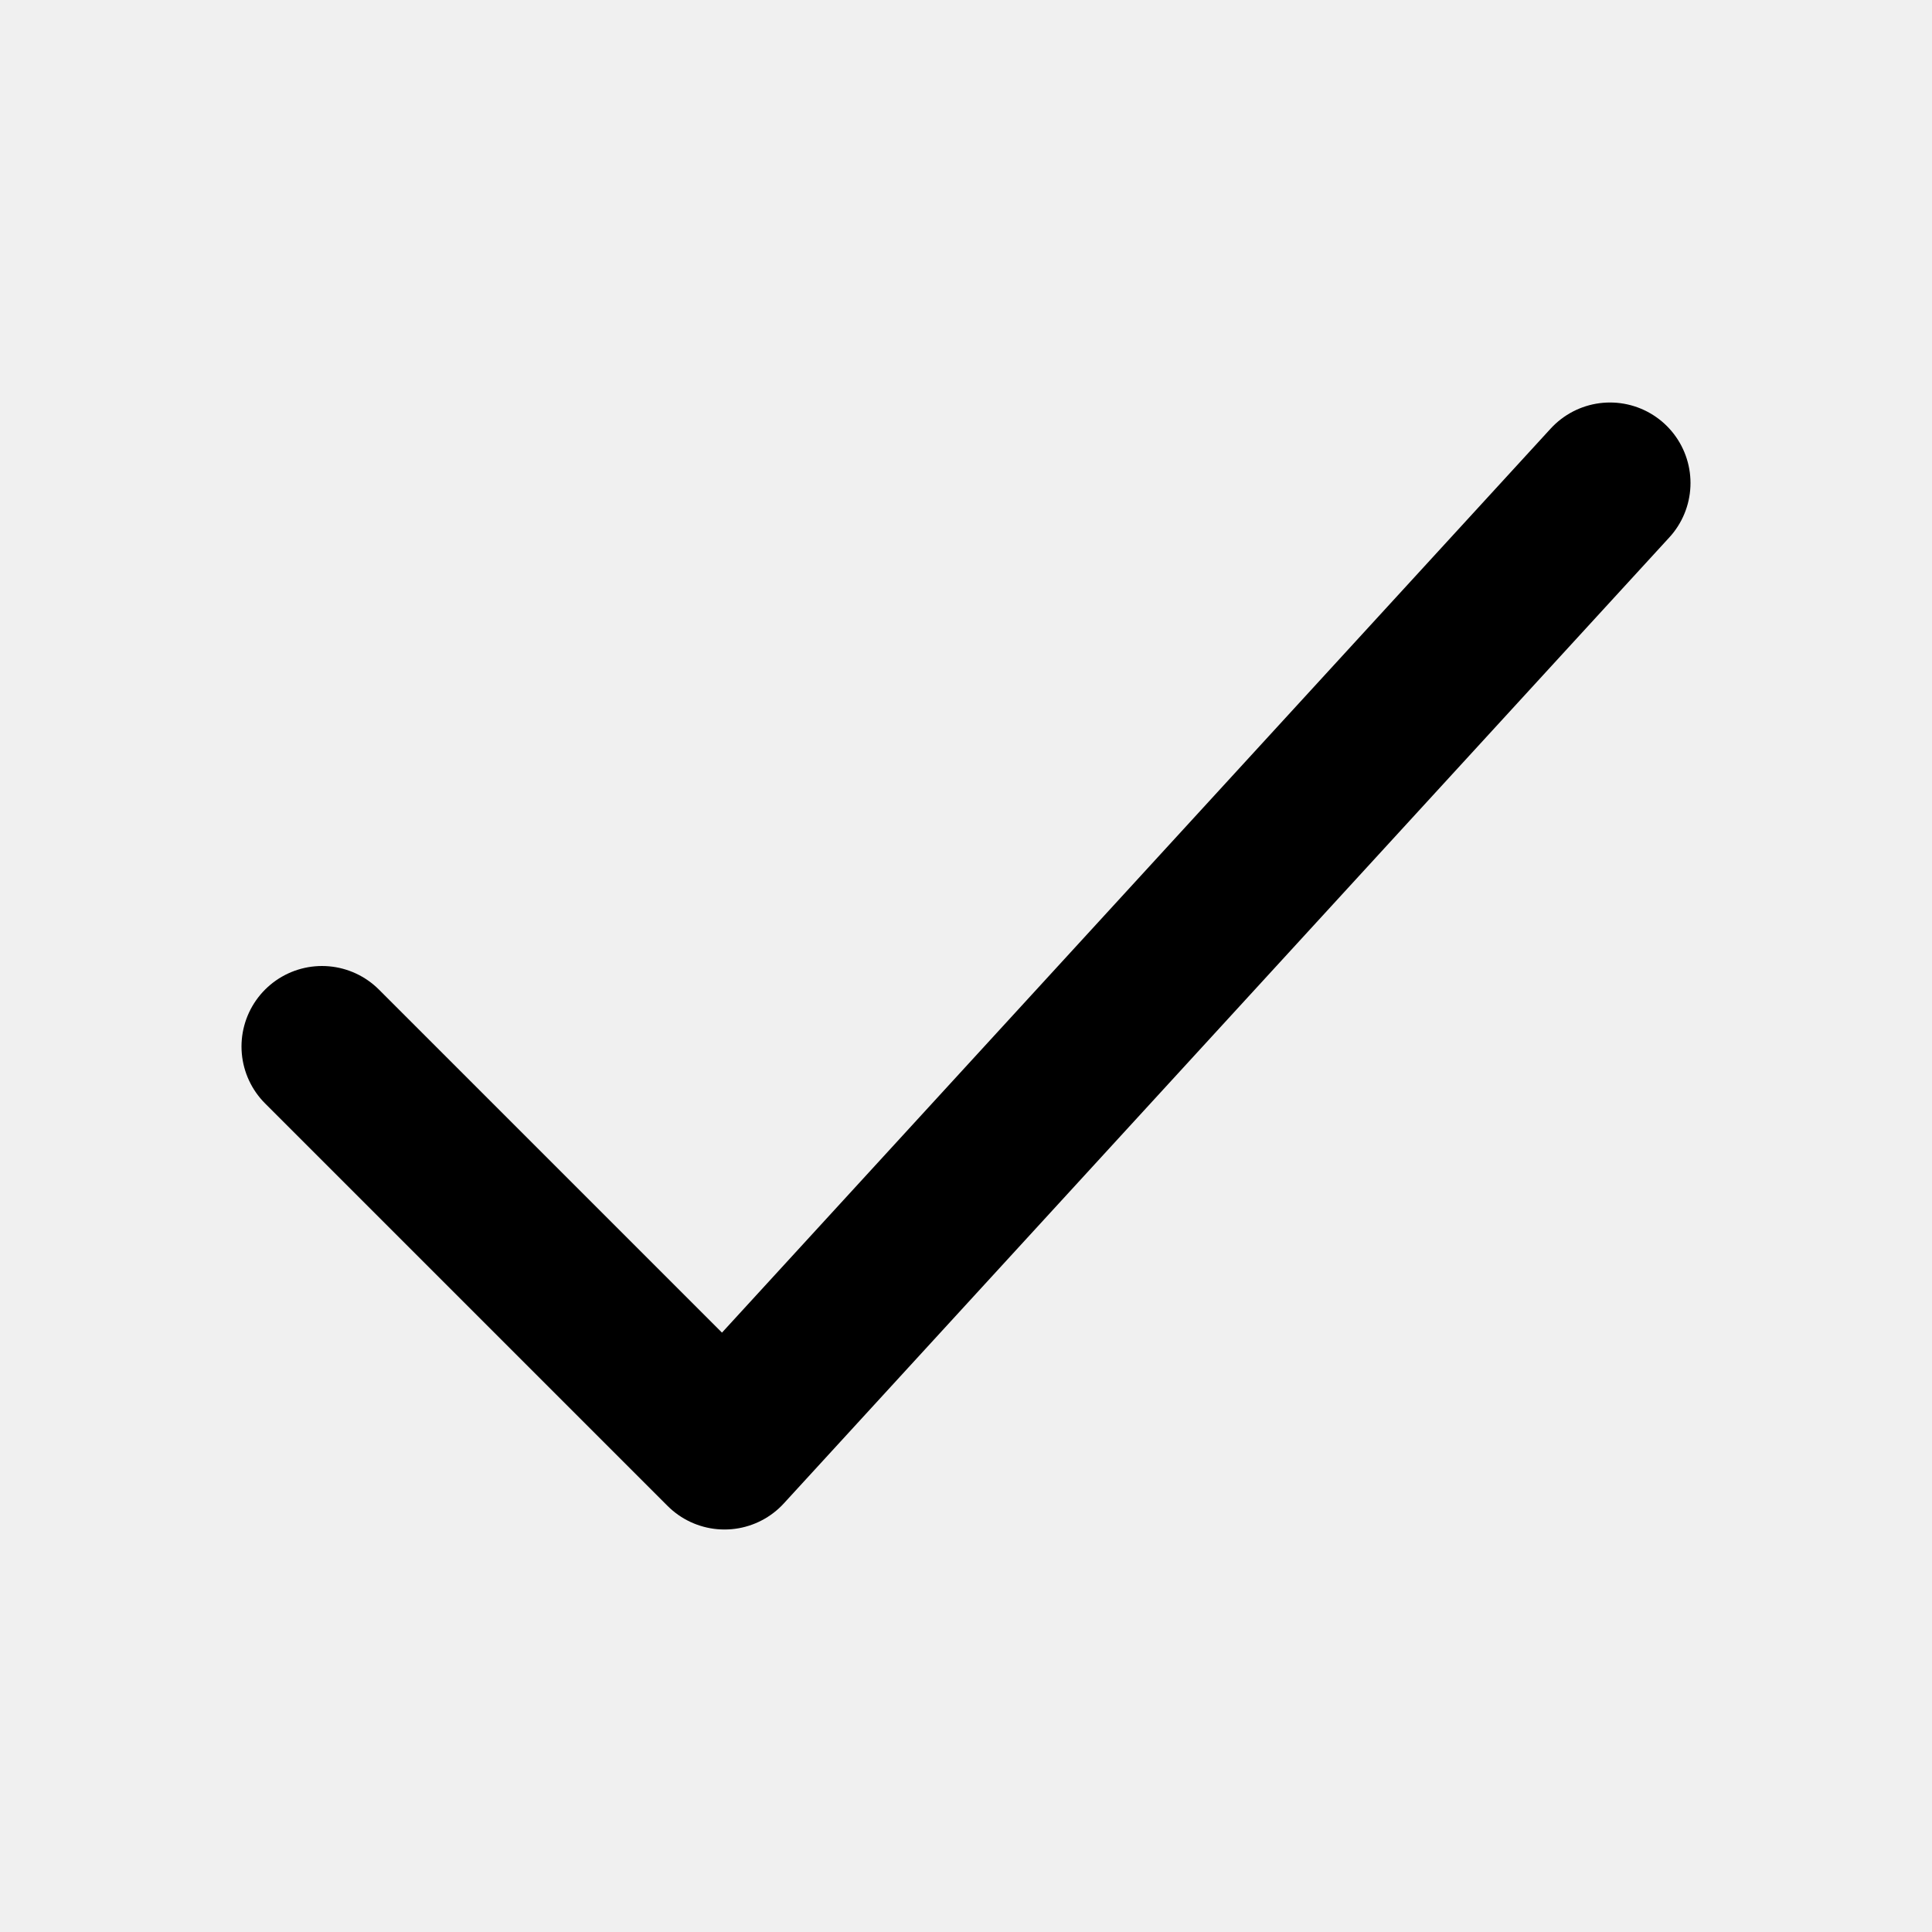
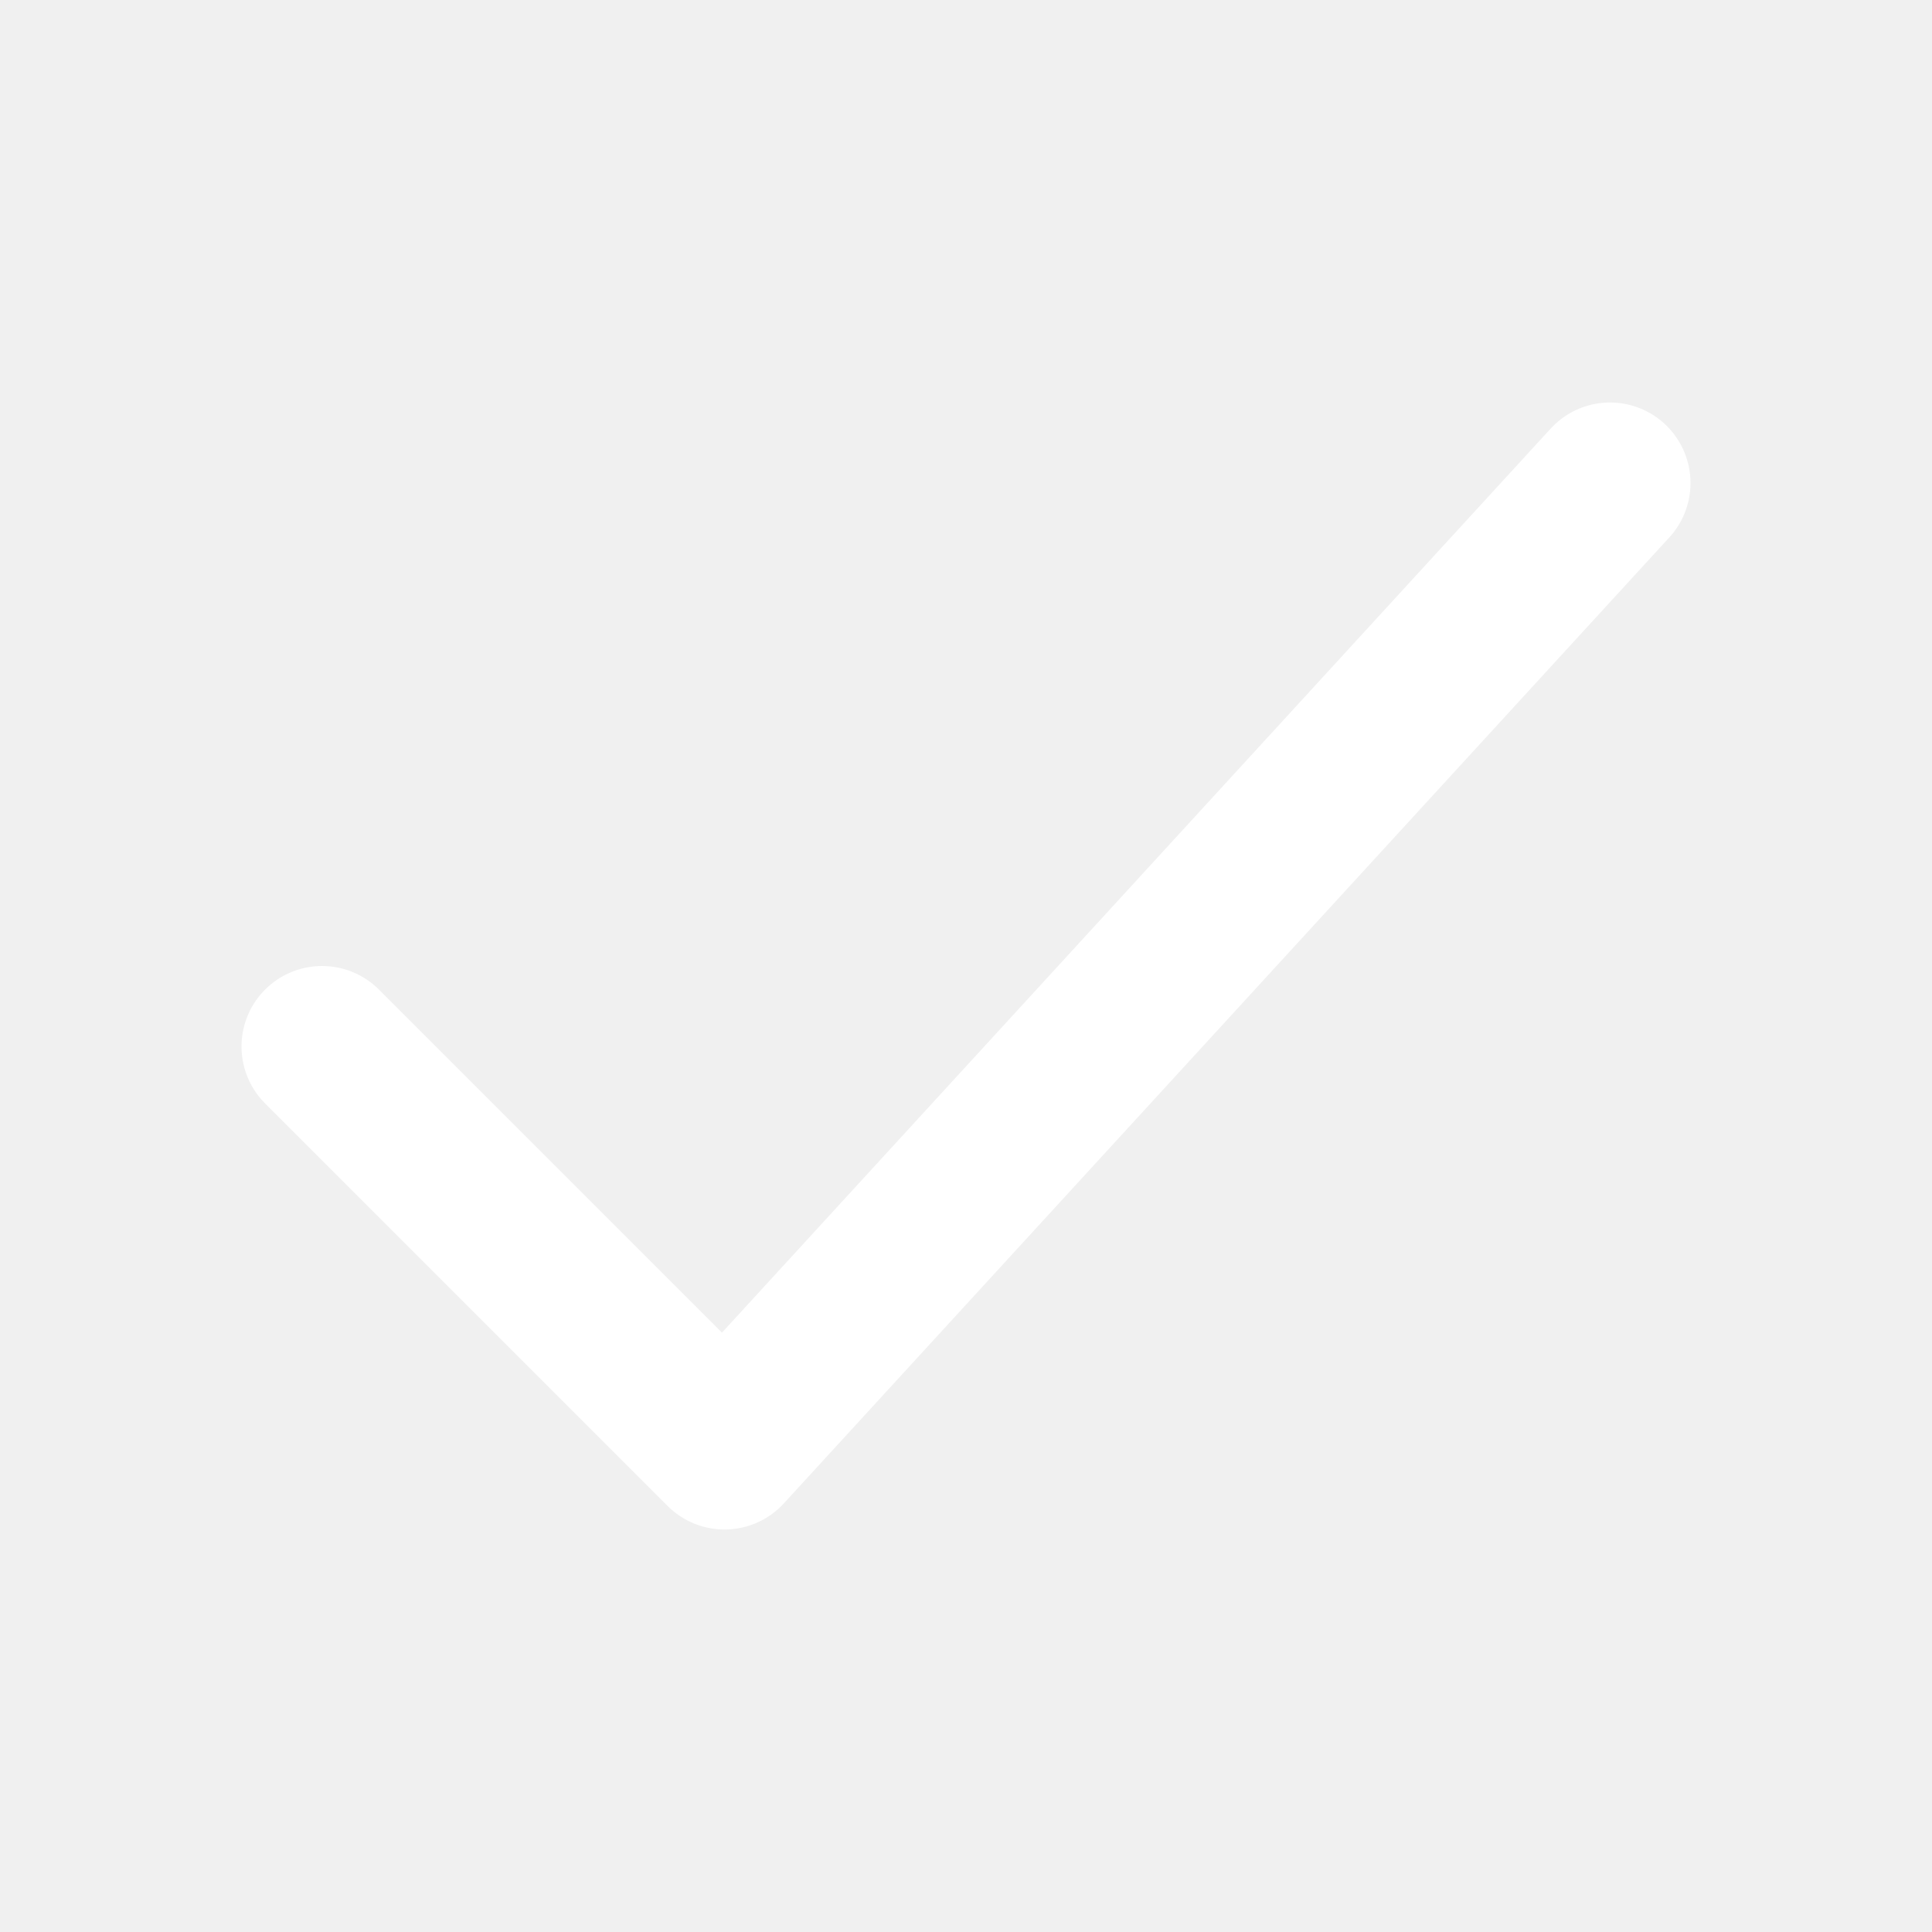
- <svg xmlns="http://www.w3.org/2000/svg" viewBox="0 0 24 24" fill="none" stroke="currentColor" stroke-width="2" stroke-linecap="round" stroke-linejoin="round">
+ <svg xmlns="http://www.w3.org/2000/svg" viewBox="0 0 24 24" fill="none" stroke="#FFFFFF" stroke-width="2" stroke-linecap="round" stroke-linejoin="round">
  <polyline points="4,13 9,18 20,6" />
</svg>
